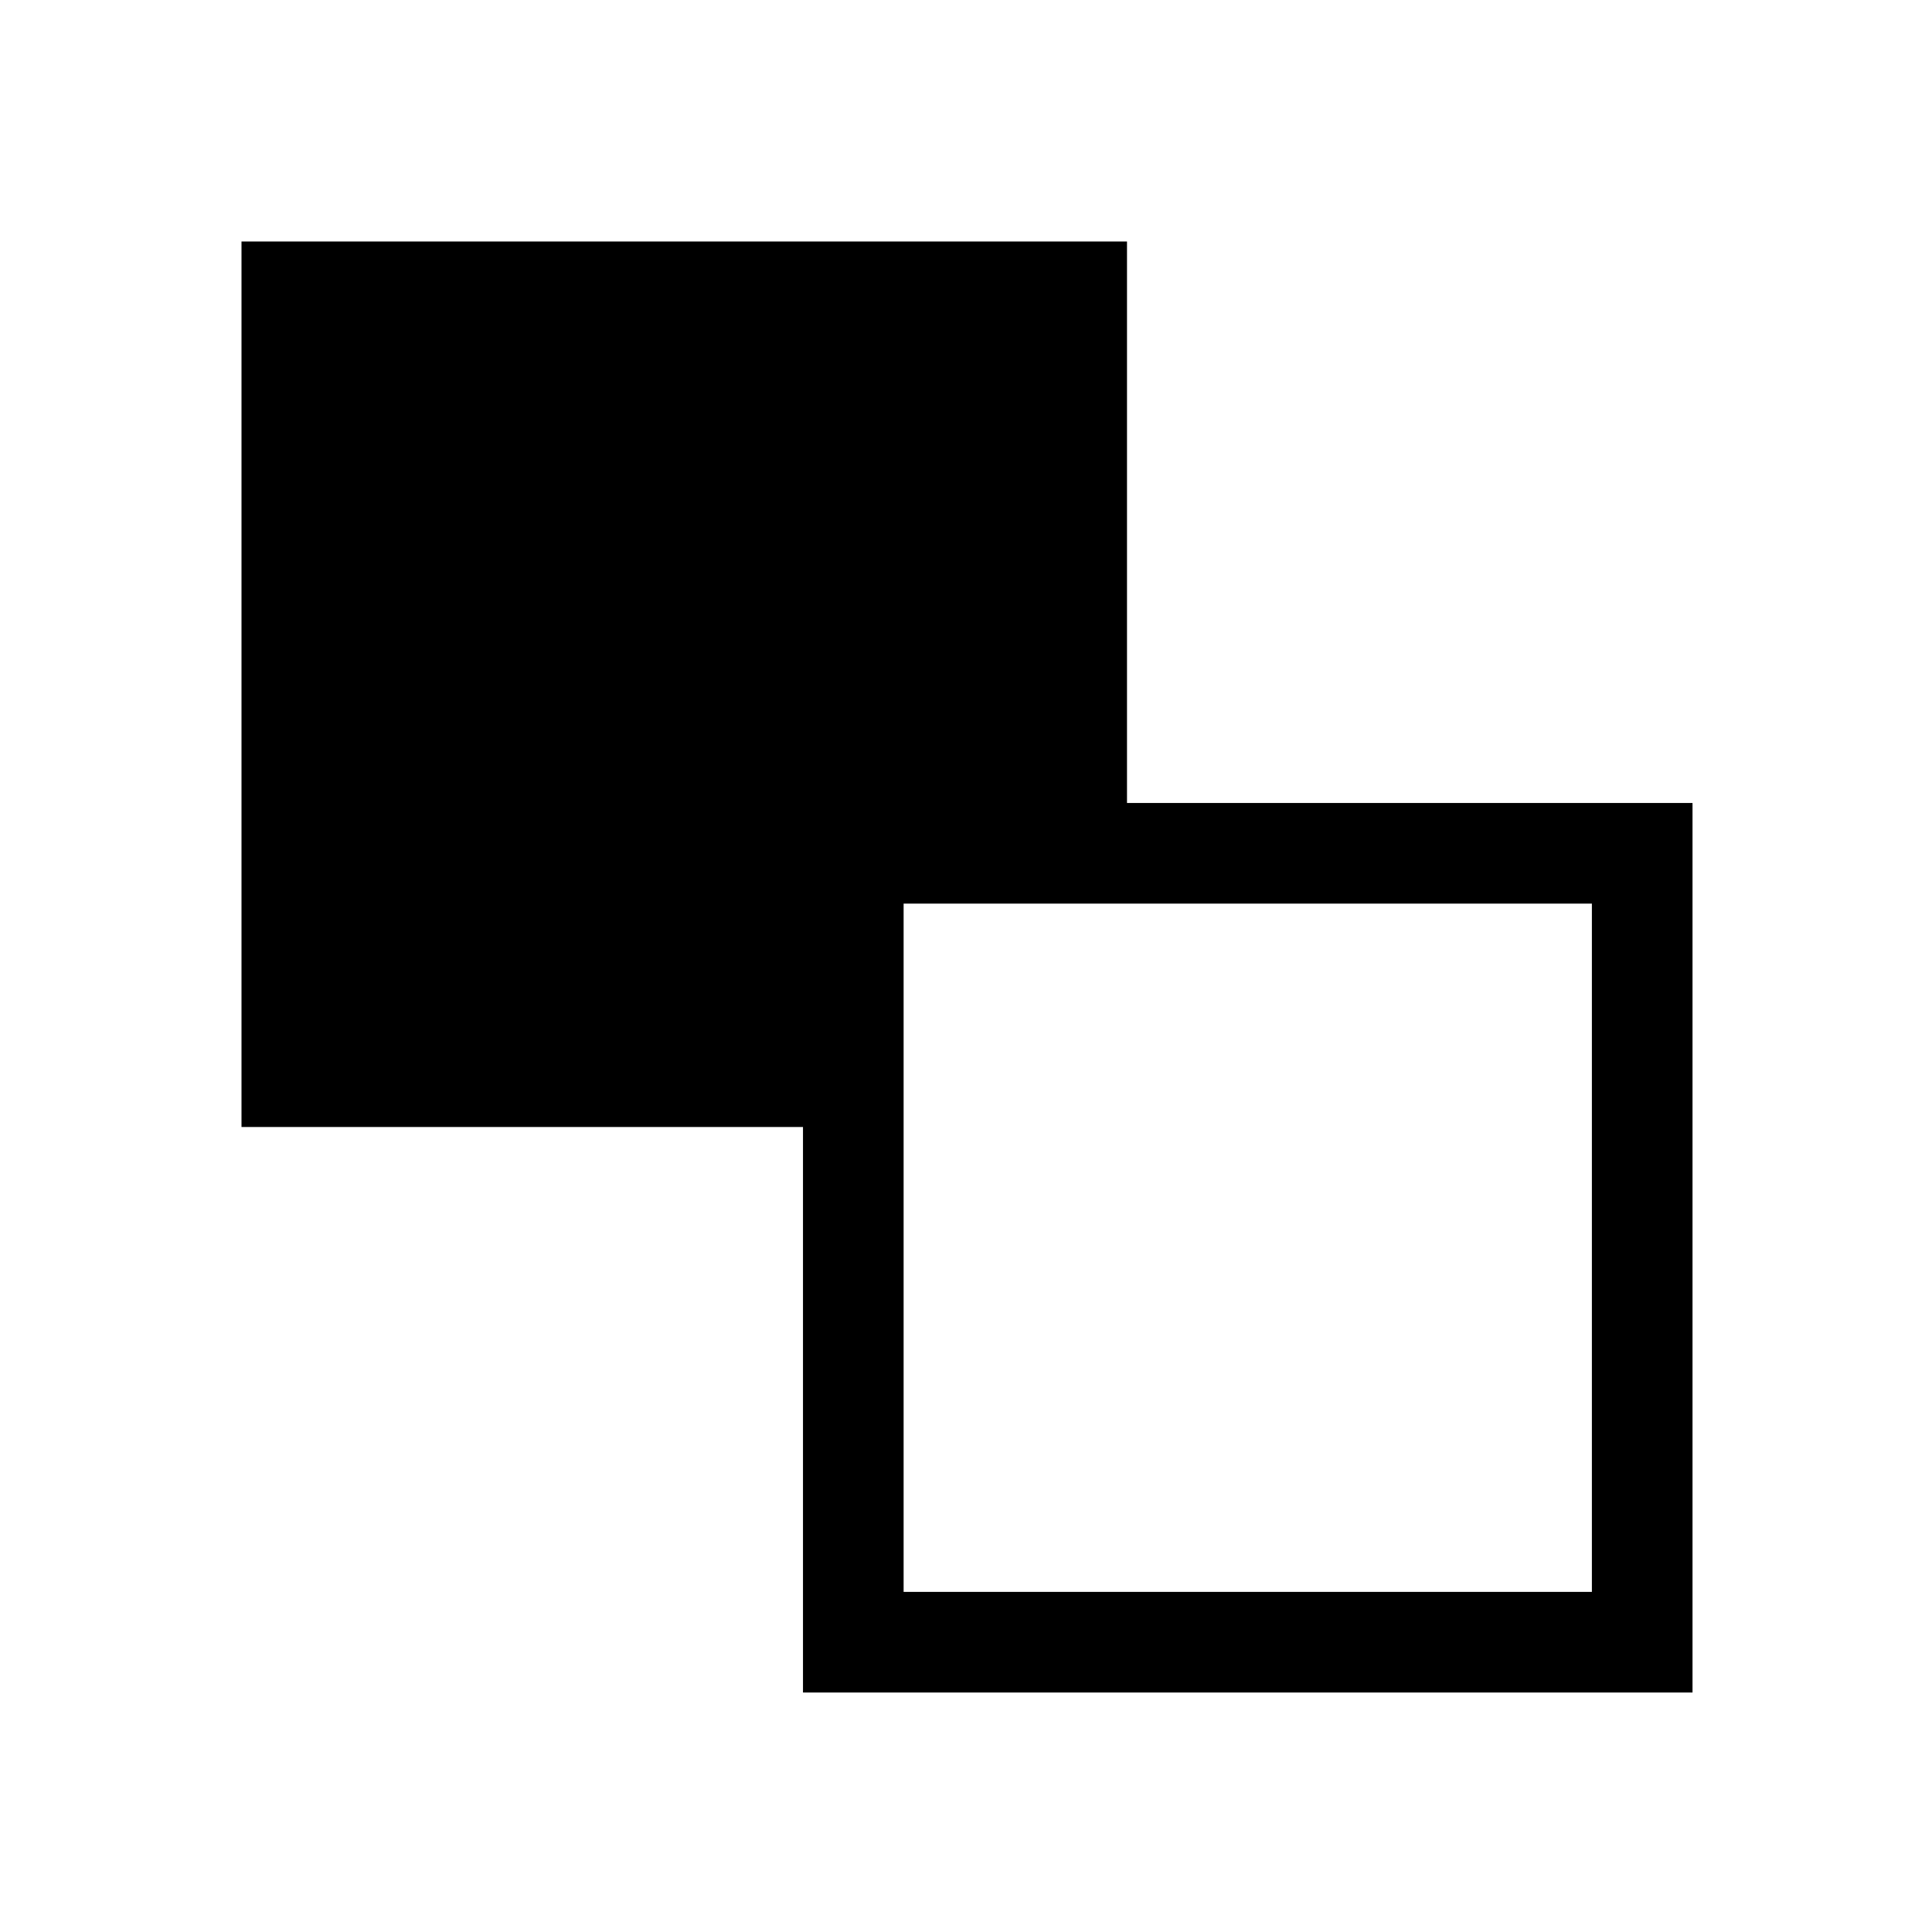
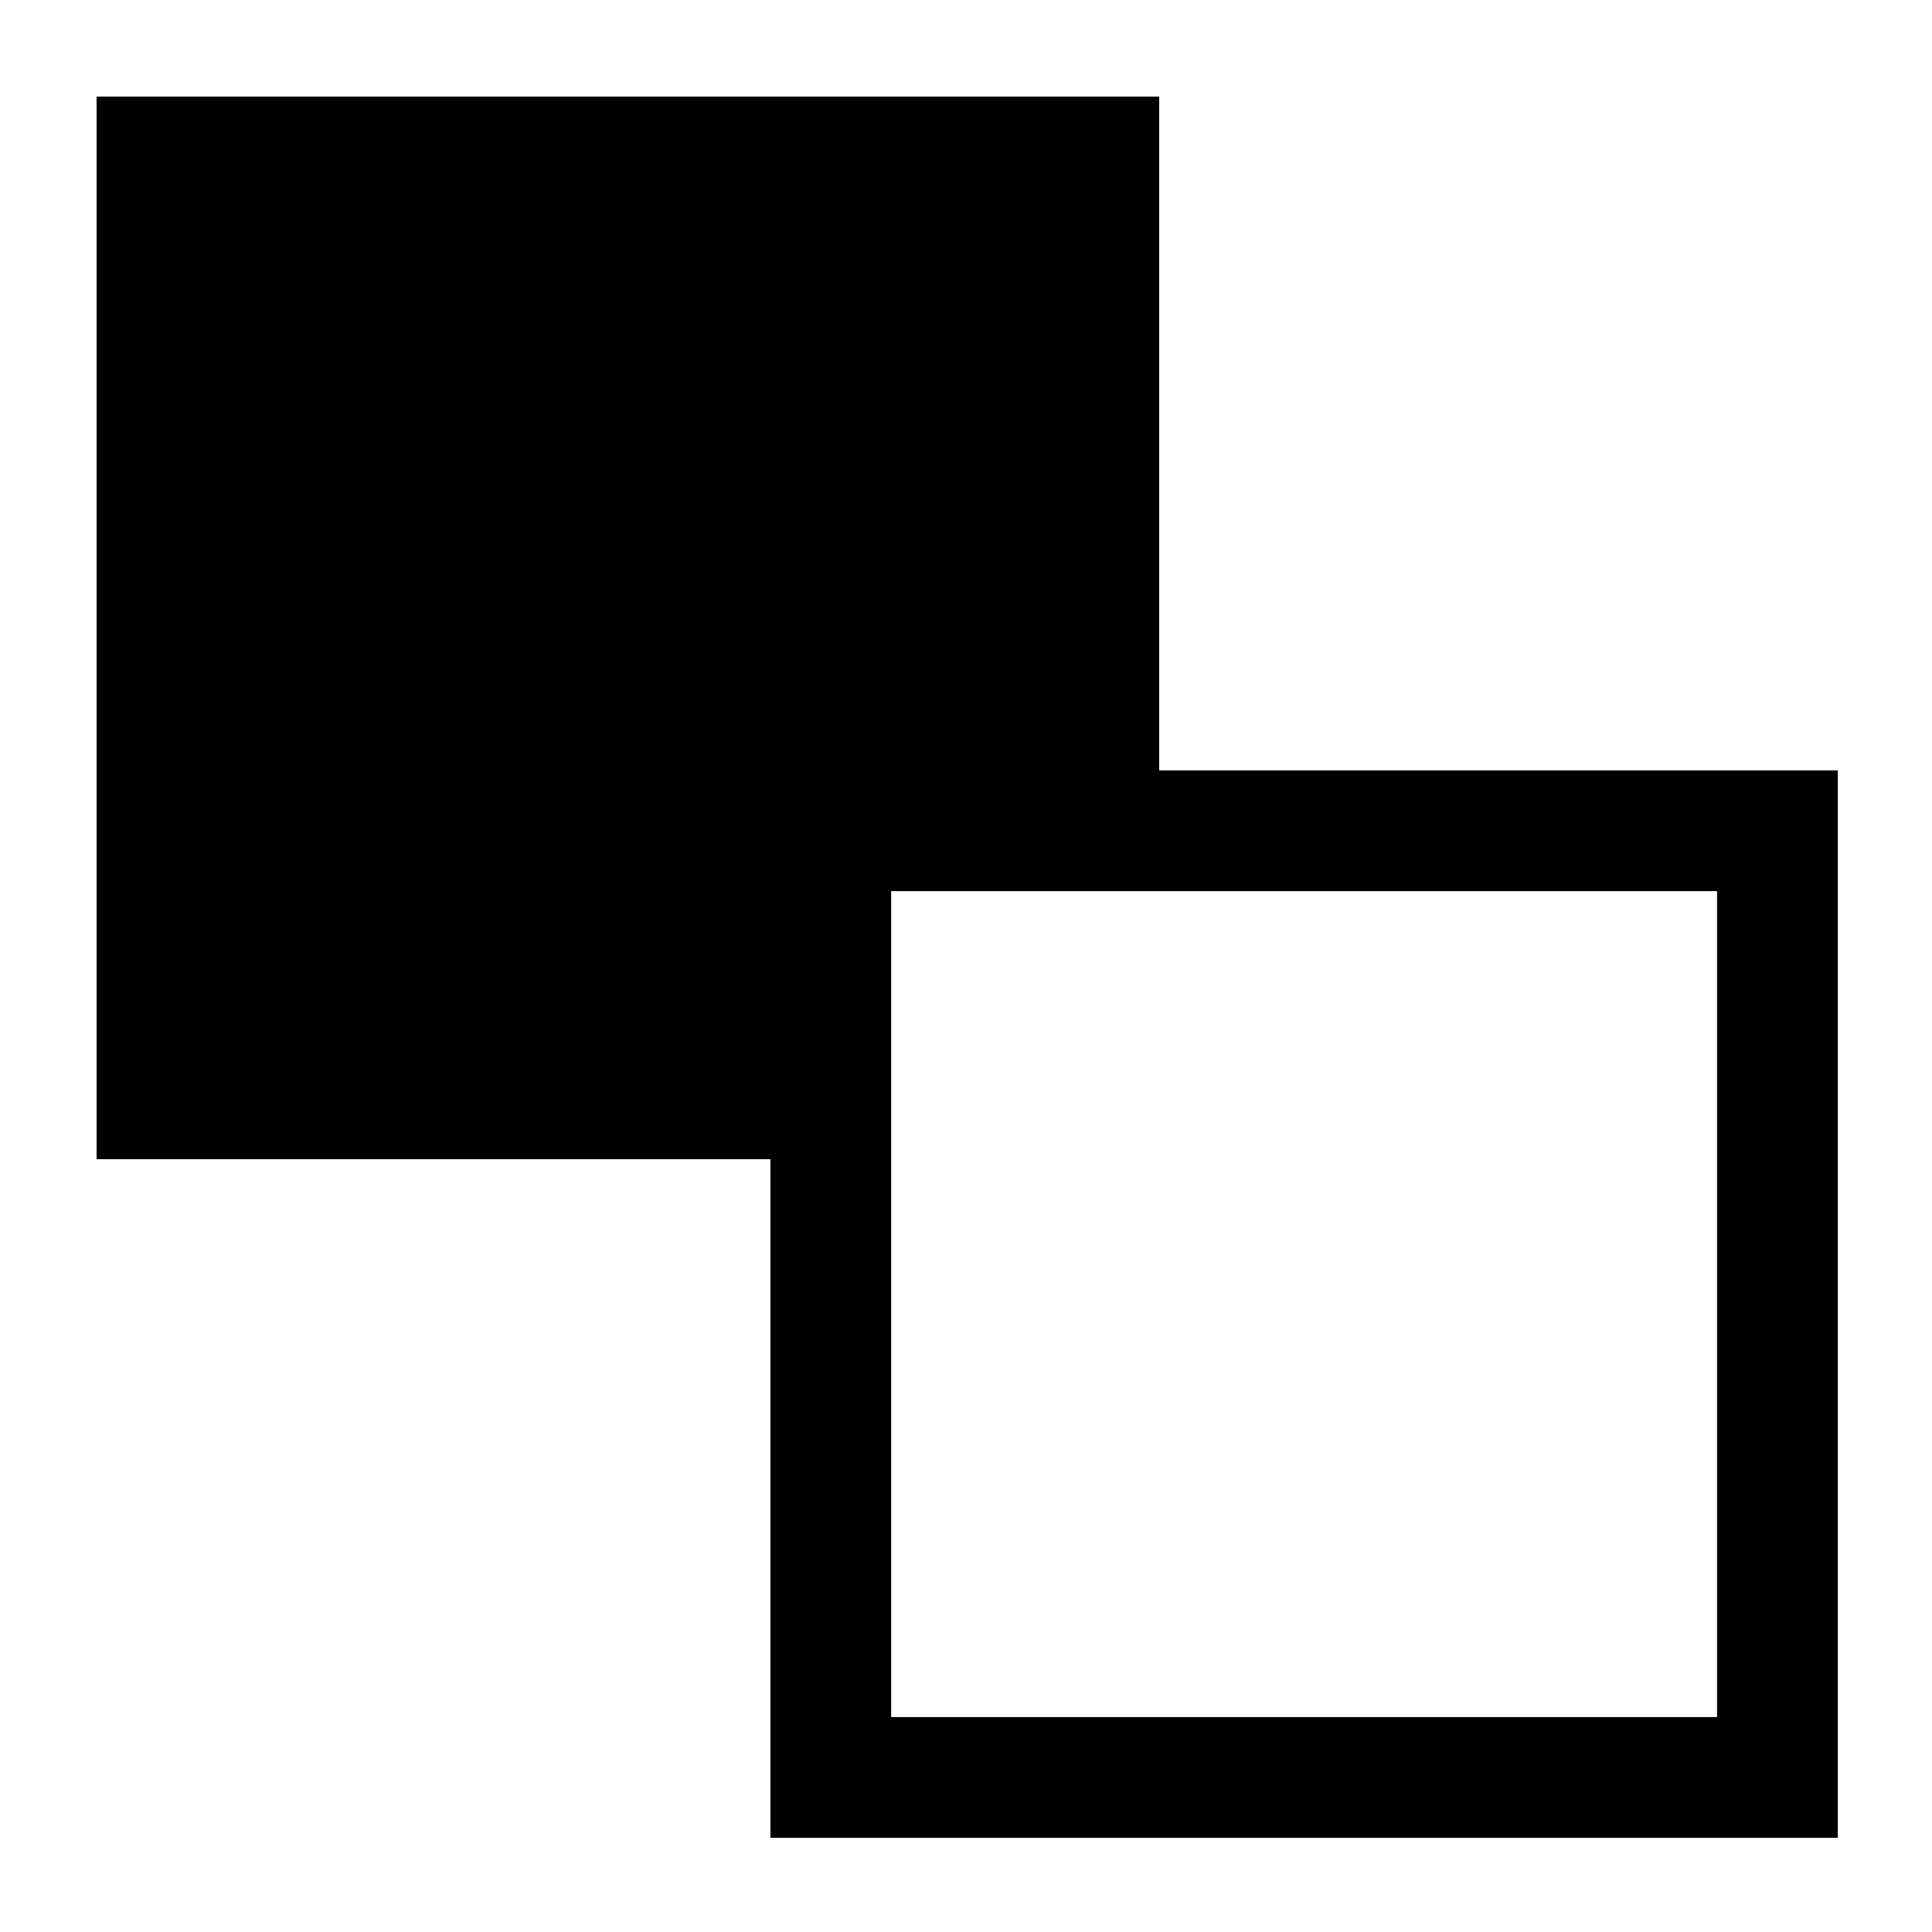
- <svg xmlns="http://www.w3.org/2000/svg" width="24" height="24" viewBox="0 0 24 24" fill="none" stroke="currentColor" stroke-width="1.5" stroke-linecap="butt" stroke-linejoin="miter">
+ <svg xmlns="http://www.w3.org/2000/svg" width="20" height="20" viewBox="2 2 20 20" fill="none" stroke="currentColor" stroke-width="1.5" stroke-linecap="butt" stroke-linejoin="miter">
  <path d="M3 3H14V10H10V14H3Z" fill="currentColor" fill-opacity="1.0" stroke="none" />
  <rect x="10.6" y="10.6" width="9.8" height="9.8" stroke-width="1.25" />
</svg>
